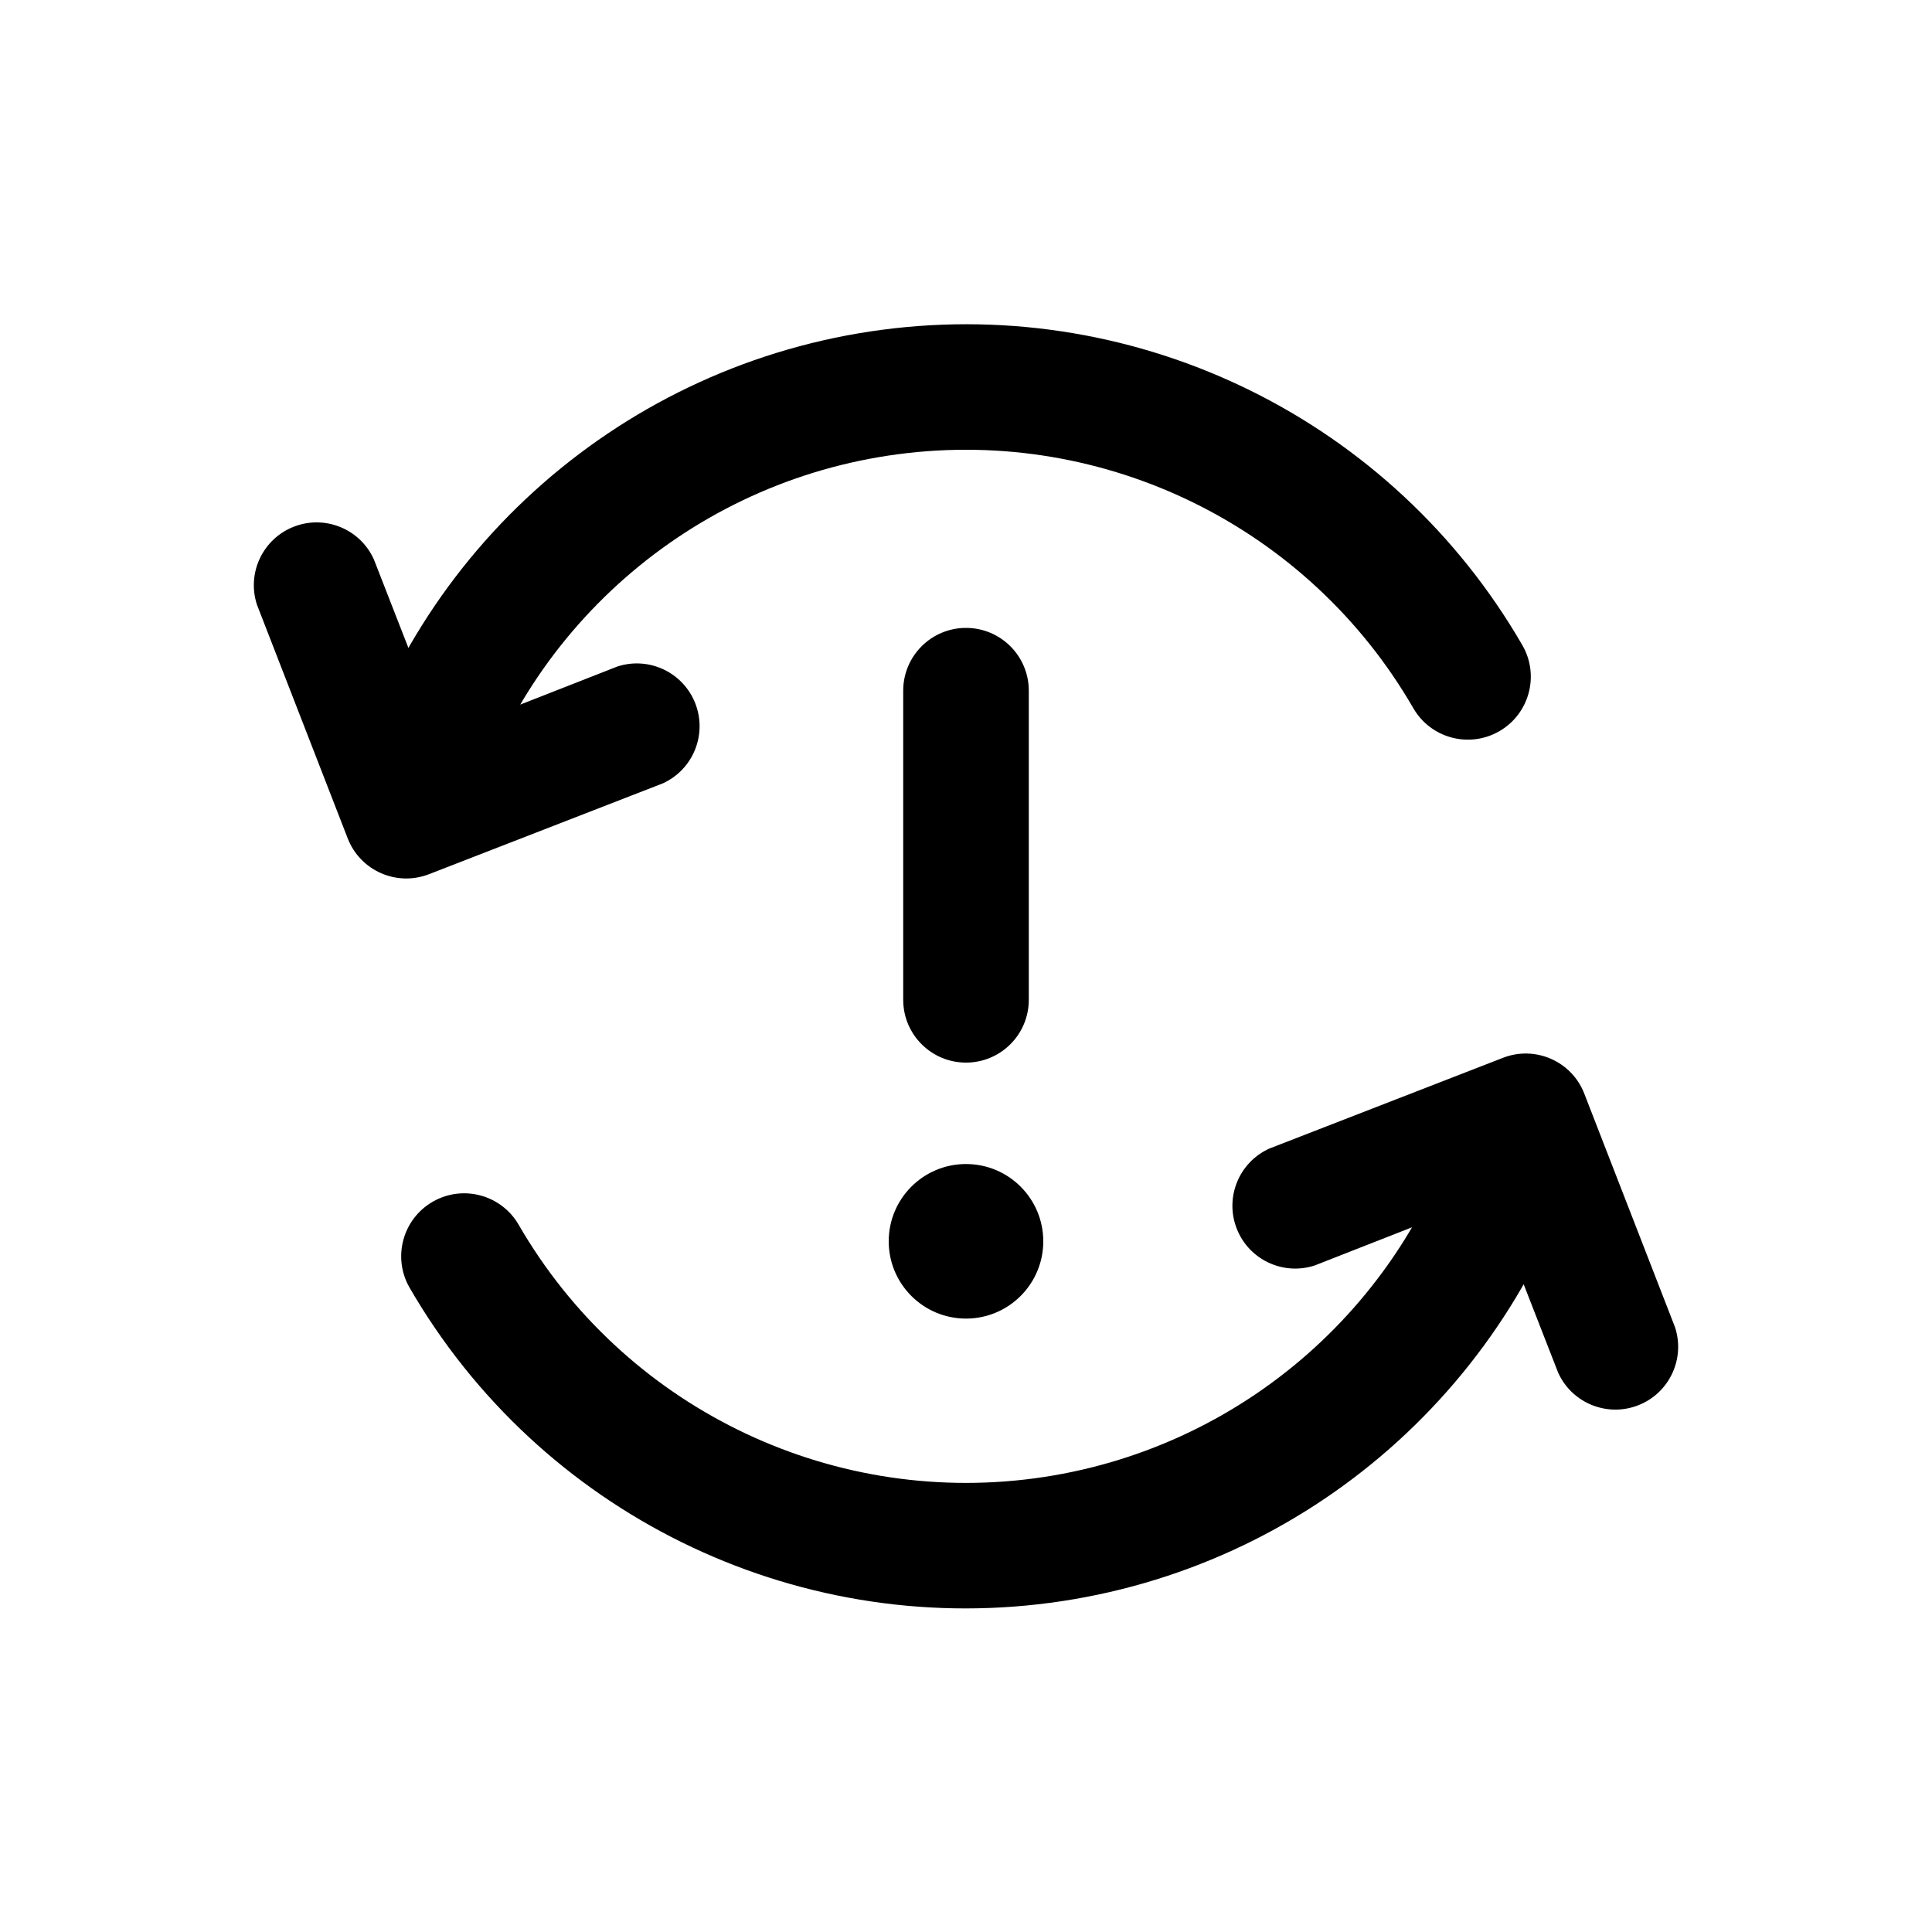
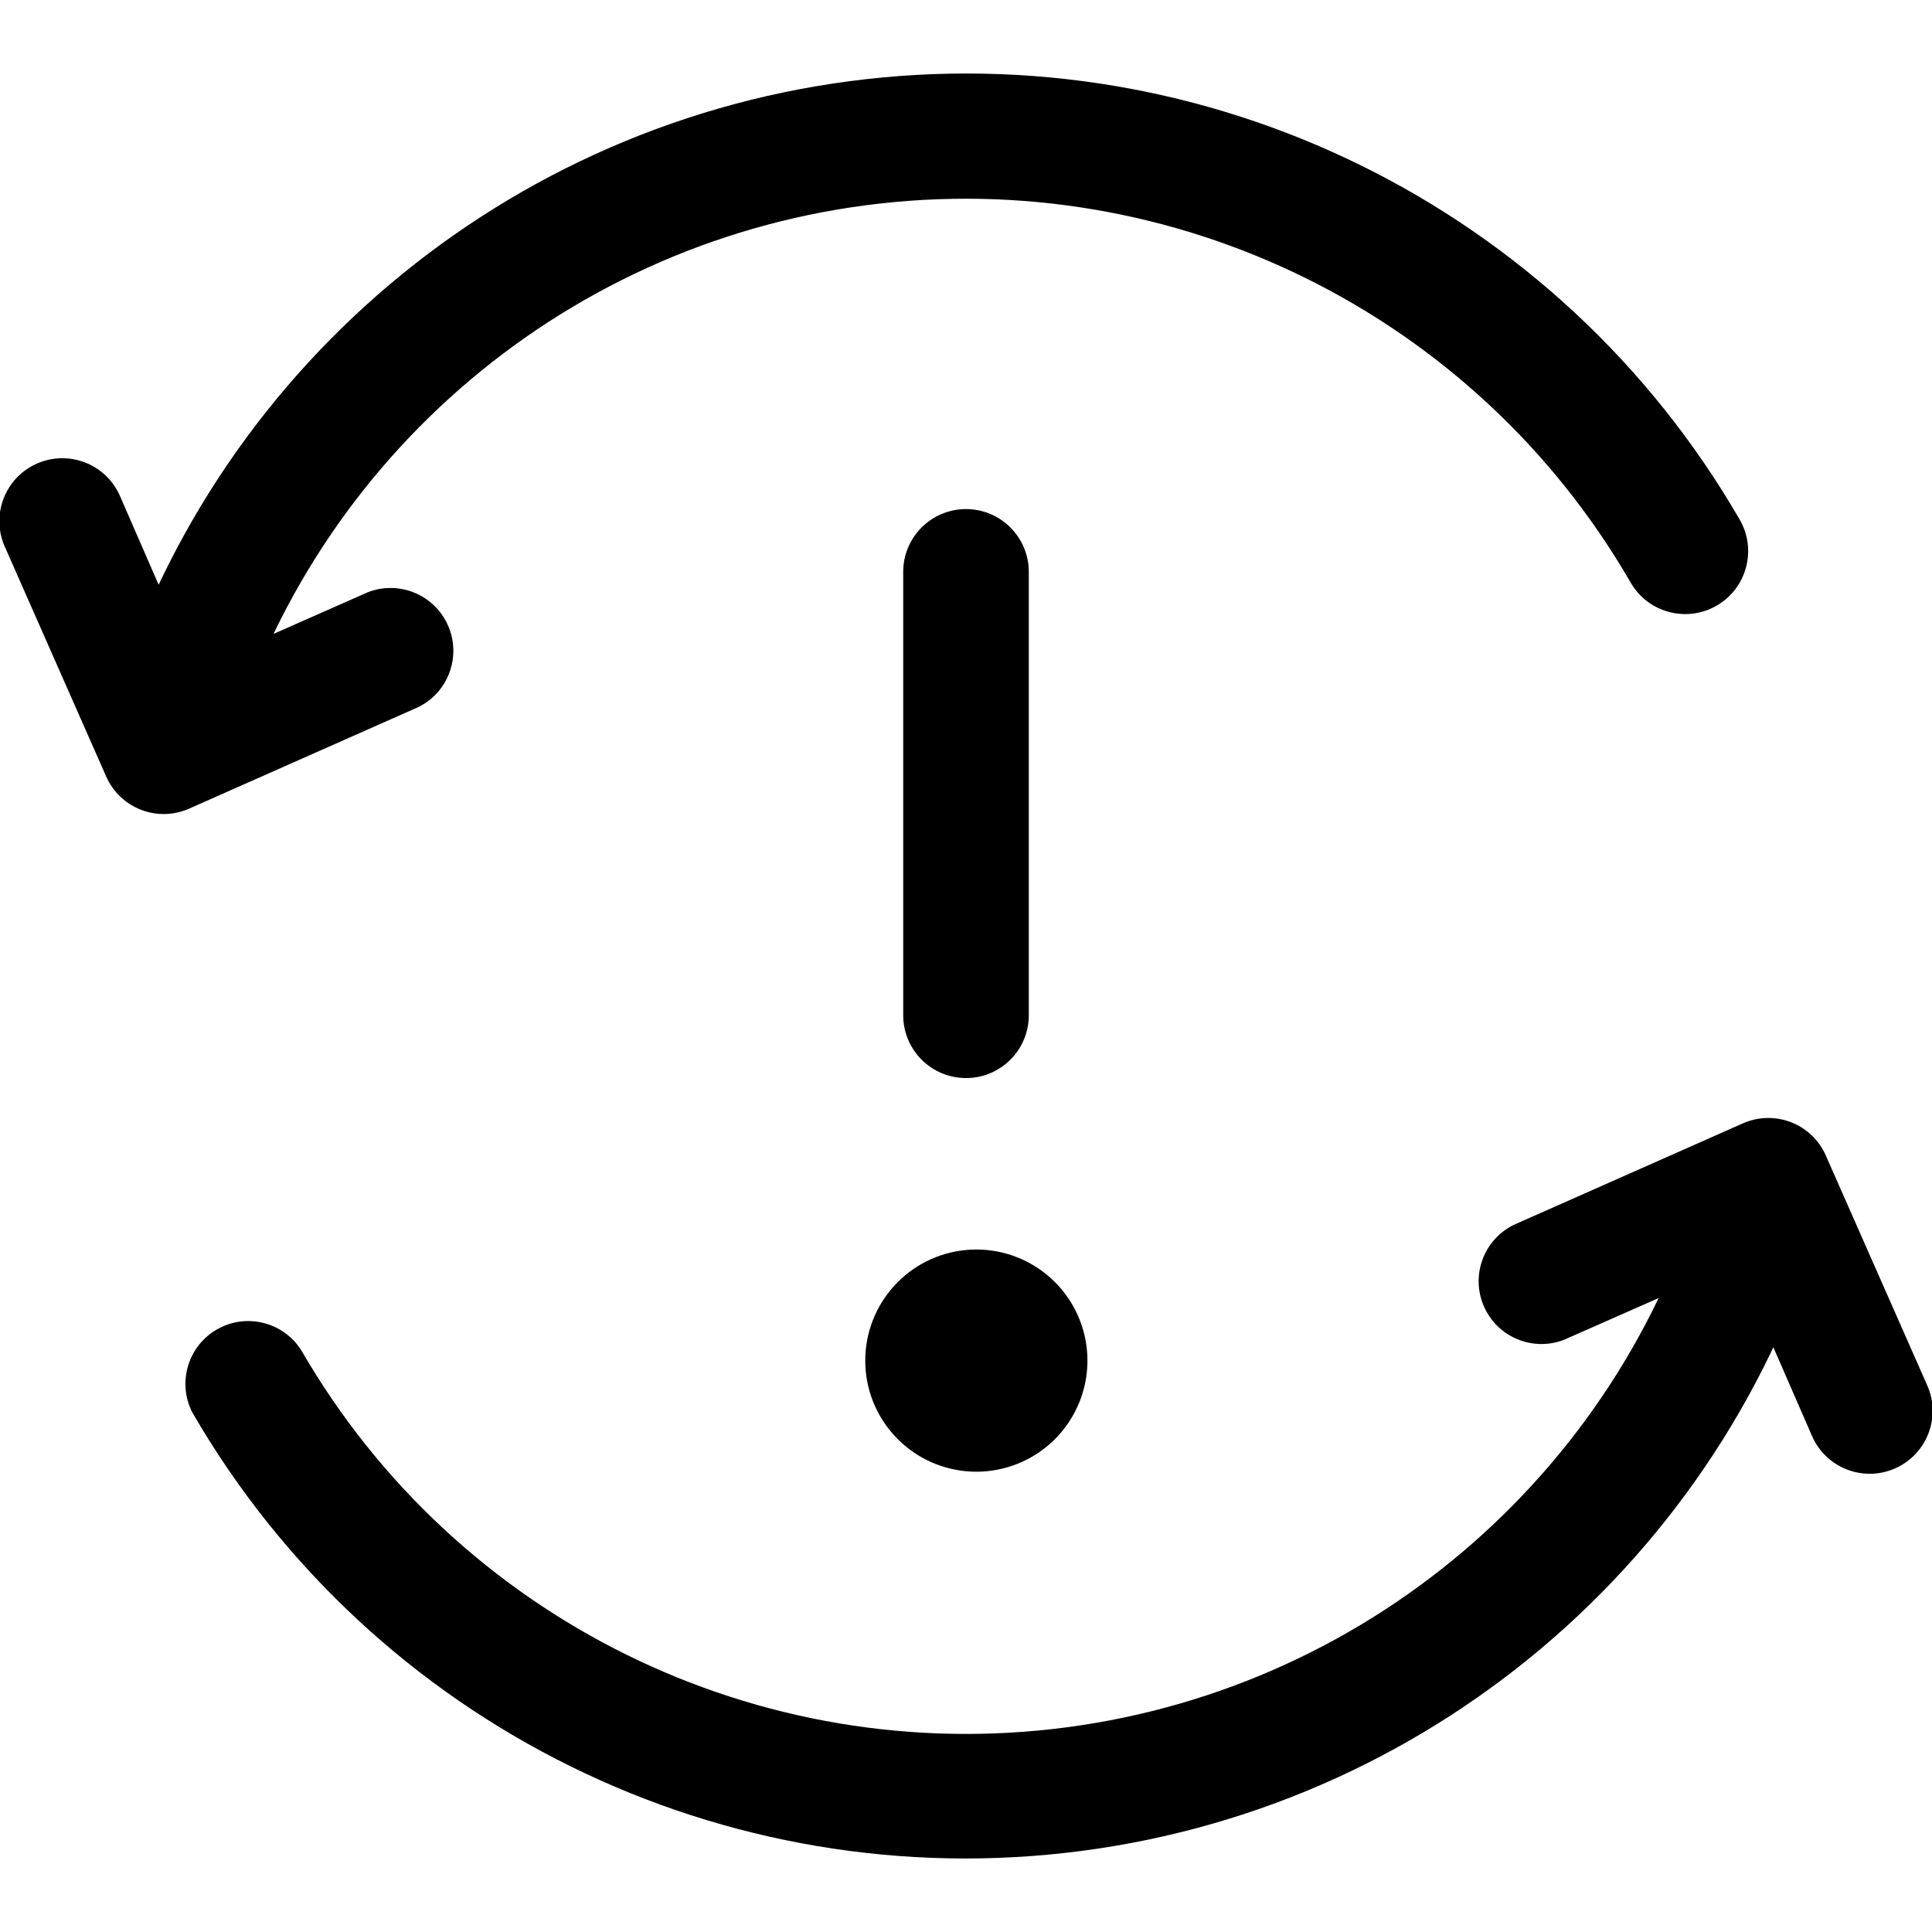
<svg xmlns="http://www.w3.org/2000/svg" width="20" height="20" viewBox="0 0 20 20" aria-hidden="true" focusable="false">
-   <path fill-rule="nonzero" d="M15.76 6.68A6.65 6.65 0 0 0 3.58 8.28L4.83 8.62A5.35 5.35 0 0 1 14.63 7.33A0.65 0.65 0 0 0 15.76 6.68ZM3.87 5.79A0.65 0.65 0 0 0 2.66 6.26L3.6 8.68A0.65 0.65 0 0 0 4.44 9.05L6.86 8.11A0.65 0.65 0 0 0 6.39 6.9L4.58 7.61ZM4.24 13.33A6.65 6.65 0 0 0 16.42 11.72L15.17 11.38A5.35 5.35 0 0 1 5.37 12.68A0.65 0.65 0 0 0 4.24 13.33ZM16.13 14.21A0.65 0.65 0 0 0 17.34 13.74L16.4 11.32A0.65 0.65 0 0 0 15.56 10.95L13.14 11.89A0.65 0.65 0 0 0 13.61 13.1L15.42 12.39ZM9.35 7.15a.65.65 0 0 1 1.3 0v3.2a.65.65 0 0 1-1.3 0ZM10 12.05a.8.8 0 1 1 0 1.6.8.8 0 0 1 0-1.6Z" />
+   <path fill-rule="nonzero" d="M18.01 5.38A9.25 9.25 0 0 0 1.07 7.61L2.32 7.94A7.95 7.95 0 0 1 16.88 6.03A0.65 0.65 0 0 0 18.01 5.38ZM1.24 5.13A0.65 0.65 0 0 0 0.05 5.66L1.1 8.04A0.65 0.65 0 0 0 1.96 8.37L4.33 7.32A0.65 0.65 0 0 0 3.81 6.13L2.02 6.92ZM1.99 14.62A9.25 9.25 0 0 0 18.93 12.39L17.68 12.06A7.95 7.95 0 0 1 3.12 13.98A0.65 0.65 0 0 0 1.99 14.62ZM18.76 14.87A0.65 0.65 0 0 0 19.95 14.34L18.9 11.96A0.65 0.65 0 0 0 18.04 11.63L15.67 12.68A0.65 0.65 0 0 0 16.19 13.87L17.98 13.08ZM9.35 5.92a0.65 0.65 0 0 1 1.3 0v4.59a0.65 0.65 0 0 1-1.3 0ZM10 12.94a1.15 1.15 0 1 1 0 2.29 1.15 1.15 0 0 1 0-2.29Z" />
</svg>
